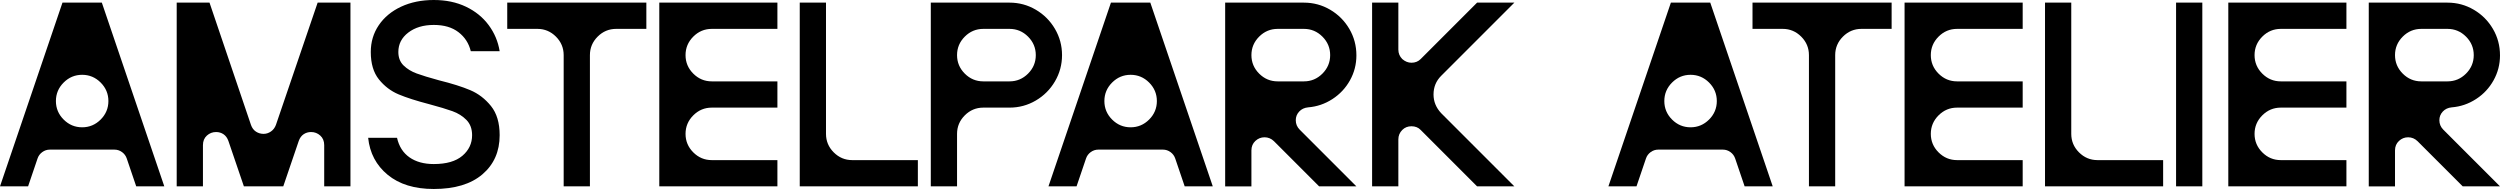
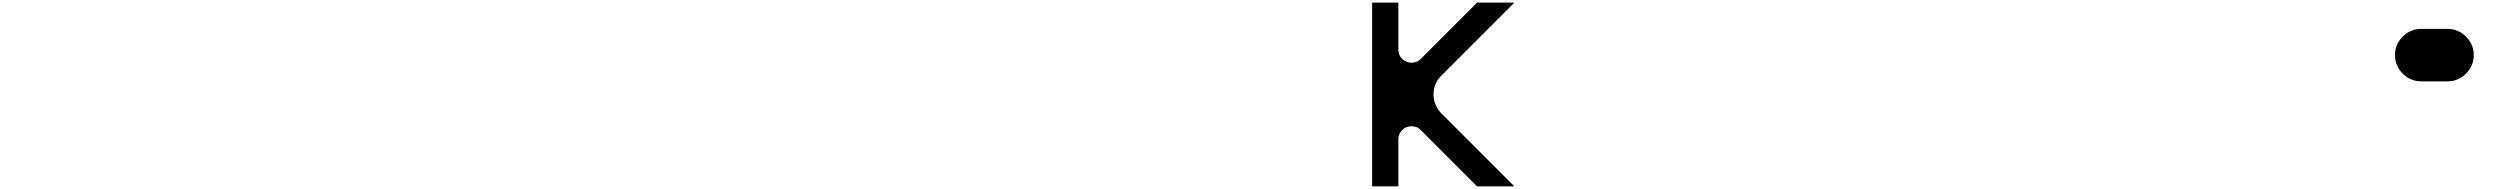
<svg xmlns="http://www.w3.org/2000/svg" id="Layer_1" version="1.1" viewBox="0 0 7265.24 549.22">
-   <path d="M7036.39,236.47c-20.85,0-38.78-7.49-53.77-22.5-15.01-14.99-22.5-32.92-22.5-53.77s7.49-38.78,22.5-53.78c14.99-14.99,32.92-22.5,53.77-22.5h76.28c20.84,0,38.77,7.51,53.78,22.5,14.99,15,22.5,32.94,22.5,53.78s-7.5,38.78-22.5,53.77c-15.01,15.01-32.94,22.5-53.78,22.5h-76.28ZM6960.12,541.59v-104.5c0-11.18,3.81-20.33,11.44-27.46,7.63-7.11,16.51-10.67,26.7-10.67s19.83,3.81,27.46,11.43l131.2,131.2h108.32l-164.76-164.76c-7.63-7.63-11.44-16.78-11.44-27.46,0-9.65,3.3-18.04,9.91-25.17,6.6-7.12,15.25-11.18,25.94-12.21,25.43-2.02,48.94-10.03,70.56-24.03,21.61-13.98,38.64-32.16,51.1-54.54,12.46-22.37,18.69-46.53,18.69-72.46,0-27.96-6.87-53.64-20.59-77.04-13.73-23.39-32.3-41.95-55.69-55.68s-48.82-20.59-76.28-20.59h-228.84v533.95h76.28,0ZM6818.92,541.59v-76.28h-190.7c-20.85,0-38.79-7.5-53.77-22.5-15.01-14.99-22.5-32.92-22.5-53.78s7.49-38.77,22.5-53.78c14.99-14.99,32.92-22.5,53.77-22.5h190.7v-76.28h-190.7c-20.85,0-38.79-7.49-53.77-22.5-15.01-14.99-22.5-32.92-22.5-53.77s7.49-38.78,22.5-53.78c14.99-14.99,32.92-22.5,53.77-22.5h190.7V7.63h-343.26v533.95h343.26ZM6400.15,7.63h-76.28v533.95h76.28V7.63ZM6286.27,541.59v-76.28h-190.7c-20.85,0-38.79-7.5-53.78-22.5-15-14.99-22.5-32.92-22.5-53.78V7.63h-76.28v533.95h343.26,0ZM5878.11,541.59v-76.28h-190.7c-20.86,0-38.79-7.5-53.78-22.5-15-14.99-22.5-32.92-22.5-53.78s7.5-38.77,22.5-53.78c14.99-14.99,32.92-22.5,53.78-22.5h190.7v-76.28h-190.7c-20.86,0-38.79-7.49-53.78-22.5-15-14.99-22.5-32.92-22.5-53.77s7.5-38.78,22.5-53.78c14.99-14.99,32.92-22.5,53.78-22.5h190.7V7.63h-343.26v533.95h343.26ZM5256.96,541.59h76.28V160.19c0-20.84,7.49-38.78,22.5-53.78,14.99-14.99,32.92-22.5,53.77-22.5h87.73V7.63h-404.28v76.28h87.72c20.84,0,38.77,7.51,53.78,22.5,14.99,15,22.5,32.94,22.5,53.78v381.39h0ZM4912.94,369.95c-20.85,0-38.78-7.49-53.77-22.5-15-14.99-22.5-32.92-22.5-53.78s7.5-38.77,22.5-53.78c14.99-14.99,32.92-22.5,53.77-22.5s38.78,7.5,53.78,22.5c14.99,15.01,22.5,32.94,22.5,53.78s-7.51,38.79-22.5,53.78c-15,15-32.93,22.5-53.78,22.5M4755.81,541.59l27.46-80.86c2.53-7.63,7.11-13.85,13.72-18.69,6.6-4.82,13.98-7.24,22.12-7.24h187.65c8.13,0,15.5,2.42,22.12,7.24,6.6,4.84,11.17,11.06,13.72,18.69l27.46,80.86h81.62L4970.15,7.63h-114.41l-181.55,533.95h81.62Z" />
-   <path d="M4063.74,541.59v-136.54c0-10.68,3.81-19.83,11.44-27.46,7.11-7.11,16.02-10.68,26.7-10.68s20.08,3.57,26.7,10.68l164,164h108.32l-212.82-212.82c-14.75-15.75-22.12-33.81-22.12-54.16,0-21.35,7.37-39.4,22.12-54.15l212.82-212.82h-108.32l-164,164c-7.12,7.12-16.01,10.67-26.7,10.67-9.66,0-18.57-3.55-26.7-10.67-7.63-7.63-11.44-16.78-11.44-27.46V7.63h-76.28v533.95h76.28ZM3713.02,236.47c-20.86,0-38.79-7.49-53.78-22.5-15-14.99-22.5-32.92-22.5-53.77s7.5-38.78,22.5-53.78c14.99-14.99,32.92-22.5,53.78-22.5h76.28c20.84,0,38.78,7.51,53.78,22.5,14.99,15,22.5,32.94,22.5,53.78s-7.51,38.78-22.5,53.77c-15,15.01-32.94,22.5-53.78,22.5h-76.28ZM3636.73,541.59v-104.5c0-11.18,3.82-20.33,11.44-27.46,7.63-7.11,16.52-10.67,26.7-10.67s19.83,3.81,27.46,11.43l131.2,131.2h108.31l-164.76-164.76c-7.63-7.63-11.44-16.78-11.44-27.46,0-9.65,3.3-18.04,9.91-25.17,6.6-7.12,15.26-11.18,25.94-12.21,25.43-2.02,48.94-10.03,70.56-24.03,21.61-13.98,38.64-32.16,51.11-54.54,12.45-22.37,18.68-46.53,18.68-72.46,0-27.96-6.86-53.64-20.59-77.04-13.73-23.39-32.3-41.95-55.68-55.68-23.4-13.73-48.82-20.59-76.28-20.59h-228.84v533.95h76.28ZM3285.7,369.95c-20.85,0-38.78-7.49-53.77-22.5-15.01-14.99-22.5-32.92-22.5-53.78s7.49-38.77,22.5-53.78c14.99-14.99,32.92-22.5,53.77-22.5s38.78,7.5,53.78,22.5c14.99,15.01,22.5,32.94,22.5,53.78s-7.51,38.79-22.5,53.78-32.94,22.5-53.78,22.5M3128.57,541.59l27.46-80.86c2.54-7.63,7.12-13.85,13.73-18.69,6.6-4.82,13.98-7.24,22.12-7.24h187.65c8.12,0,15.5,2.42,22.12,7.24,6.6,4.84,11.17,11.06,13.72,18.69l27.46,80.86h81.62L3342.91,7.63h-114.42l-181.54,533.95h81.62ZM2857.55,236.47c-20.86,0-38.79-7.49-53.78-22.5-15-14.99-22.5-32.92-22.5-53.77s7.49-38.78,22.5-53.78c14.99-14.99,32.92-22.5,53.78-22.5h76.28c20.85,0,38.78,7.51,53.78,22.5,14.99,15,22.5,32.94,22.5,53.78s-7.51,38.78-22.5,53.77c-15,15.01-32.93,22.5-53.78,22.5h-76.28ZM2781.27,541.59v-152.56c0-20.84,7.49-38.77,22.5-53.78s32.92-22.5,53.78-22.5h76.28c27.46,0,52.89-6.87,76.28-20.6,23.39-13.72,41.95-32.29,55.68-55.68,13.73-23.39,20.59-48.82,20.59-76.28s-6.86-52.88-20.59-76.28c-13.73-23.39-32.3-41.95-55.68-55.68-23.39-13.73-48.82-20.59-76.28-20.59h-228.84v533.95h76.28ZM2667.39,541.59v-76.28h-190.7c-20.85,0-38.78-7.5-53.77-22.5-15.01-14.99-22.5-32.92-22.5-53.78V7.63h-76.28v533.95h343.26-.01ZM2259.22,541.59v-76.28h-190.7c-20.86,0-38.79-7.5-53.78-22.5-15-14.99-22.5-32.92-22.5-53.78s7.5-38.77,22.5-53.78c14.99-14.99,32.92-22.5,53.78-22.5h190.7v-76.28h-190.7c-20.86,0-38.79-7.49-53.78-22.5-15-14.99-22.5-32.92-22.5-53.77s7.5-38.78,22.5-53.78c14.99-14.99,32.92-22.5,53.78-22.5h190.7V7.63h-343.26v533.95h343.26ZM1638.08,541.59h76.28V160.19c0-20.84,7.5-38.78,22.5-53.78,14.99-14.99,32.92-22.5,53.77-22.5h87.73V7.63h-404.28v76.28h87.72c20.84,0,38.77,7.51,53.78,22.5,14.99,15,22.5,32.94,22.5,53.78v381.39h0ZM1260.59,549.22c61.02,0,108.18-14.23,141.5-42.72,33.3-28.48,49.96-66.36,49.96-113.66,0-35.59-8.39-63.8-25.17-84.67-16.77-20.84-36.88-36.24-60.26-46.15-23.39-9.91-53.65-19.45-90.77-28.61-27.97-7.63-49.58-14.23-64.83-19.83-15.26-5.59-27.97-13.34-38.15-23.26-10.17-9.91-15.25-23.01-15.25-39.28,0-22.88,9.65-41.7,28.99-56.45,19.32-14.74,43.98-22.12,73.99-22.12s53.39,7,71.7,20.98c18.3,13.99,30.25,32.42,35.85,55.3h83.91c-4.57-27.97-15.25-53.27-32.04-75.9-16.78-22.62-38.79-40.43-65.98-53.39C1326.83,6.49,1295.69,0,1260.6,0s-67.26,6.48-94.97,19.45c-27.72,12.96-49.33,30.9-64.84,53.78s-23.26,48.81-23.26,77.81c0,33.56,7.88,60.14,23.64,79.71,15.76,19.58,34.83,34.08,57.21,43.48,22.37,9.42,52.12,18.95,89.25,28.61,28.48,7.63,50.85,14.37,67.12,20.21,16.27,5.85,29.88,14.37,40.82,25.55,10.92,11.19,16.39,25.94,16.39,44.24,0,23.91-9.41,43.87-28.22,59.88-18.82,16.02-46.54,24.03-83.15,24.03-28.48,0-52-6.49-70.56-19.45-18.56-12.97-30.65-31.91-36.23-56.83h-83.91c4.57,44.24,23.52,80.1,56.82,107.55,33.31,27.46,77.93,41.2,133.88,41.2M589.78,541.59v-119.76c0-11.68,3.82-20.97,11.44-27.84,7.63-6.87,16.52-10.3,26.7-10.3,8.12,0,15.37,2.17,21.73,6.48,6.35,4.33,11.06,10.81,14.11,19.45l45.01,131.97h114.41l45.01-131.97c3.05-8.64,7.74-15.12,14.11-19.45,6.35-4.31,13.6-6.48,21.73-6.48,10.17,0,19.07,3.43,26.7,10.3,7.62,6.86,11.44,16.15,11.44,27.84v119.76h76.28V7.63h-95.35l-121.28,355.46c-3.05,8.14-7.89,14.49-14.49,19.07-6.61,4.57-13.73,6.86-21.35,6.86-8.14,0-15.52-2.16-22.12-6.48-6.61-4.31-11.44-10.8-14.49-19.45L608.86,7.63h-95.35v533.95h76.28-.01ZM238.75,369.95c-20.85,0-38.78-7.49-53.77-22.5-15-14.99-22.5-32.92-22.5-53.78s7.5-38.77,22.5-53.78c14.99-14.99,32.92-22.5,53.77-22.5s38.78,7.5,53.78,22.5c14.99,15.01,22.5,32.94,22.5,53.78s-7.51,38.79-22.5,53.78-32.93,22.5-53.78,22.5M81.62,541.59l27.46-80.86c2.53-7.63,7.11-13.85,13.72-18.69,6.6-4.82,13.98-7.24,22.12-7.24h187.65c8.13,0,15.5,2.42,22.12,7.24,6.6,4.84,11.17,11.06,13.72,18.69l27.46,80.86h81.62L295.96,7.63h-114.41L0,541.59h81.62Z" />
+   <style>
+ path{
+ fill:currentColor;
+ }
+ </style>
+   <path d="M7036.39,236.47c-20.85,0-38.78-7.49-53.77-22.5-15.01-14.99-22.5-32.92-22.5-53.77s7.49-38.78,22.5-53.78c14.99-14.99,32.92-22.5,53.77-22.5h76.28c20.84,0,38.77,7.51,53.78,22.5,14.99,15,22.5,32.94,22.5,53.78s-7.5,38.78-22.5,53.77c-15.01,15.01-32.94,22.5-53.78,22.5h-76.28Z" />
+   <path d="M4063.74,541.59v-136.54c0-10.68,3.81-19.83,11.44-27.46,7.11-7.11,16.02-10.68,26.7-10.68s20.08,3.57,26.7,10.68l164,164h108.32l-212.82-212.82c-14.75-15.75-22.12-33.81-22.12-54.16,0-21.35,7.37-39.4,22.12-54.15l212.82-212.82h-108.32l-164,164c-7.12,7.12-16.01,10.67-26.7,10.67-9.66,0-18.57-3.55-26.7-10.67-7.63-7.63-11.44-16.78-11.44-27.46V7.63h-76.28v533.95h76.28Z" />
</svg>
